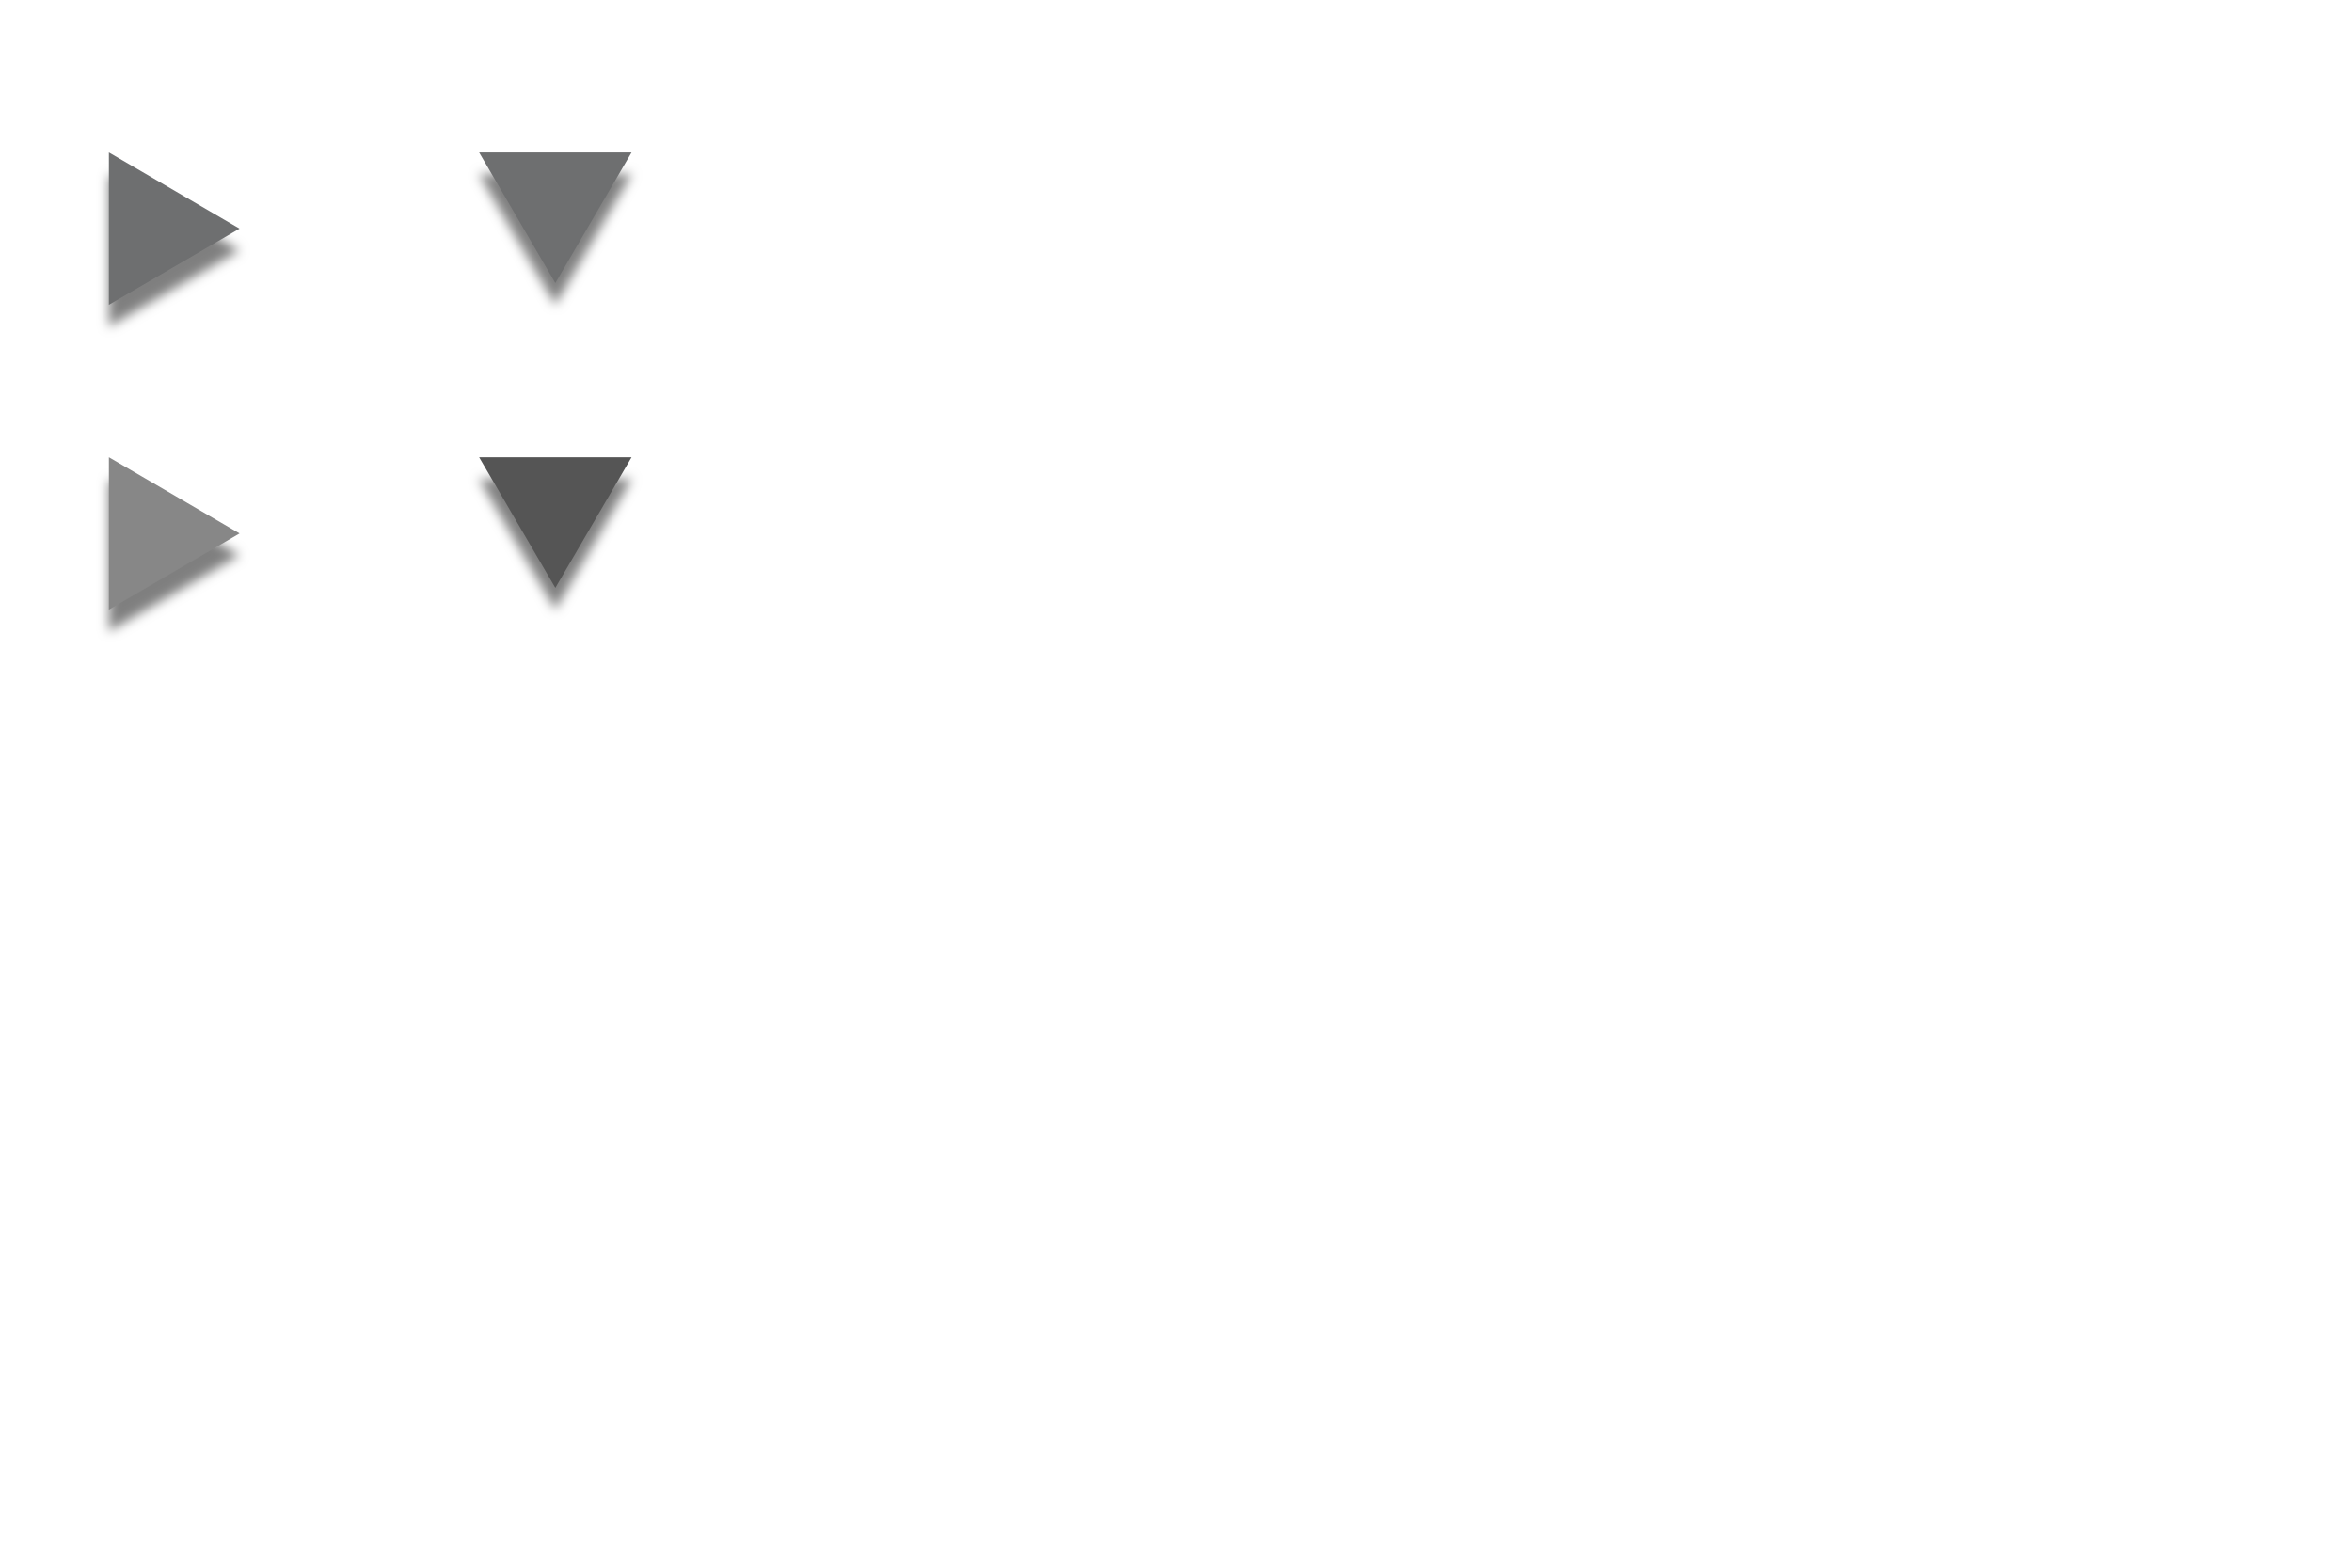
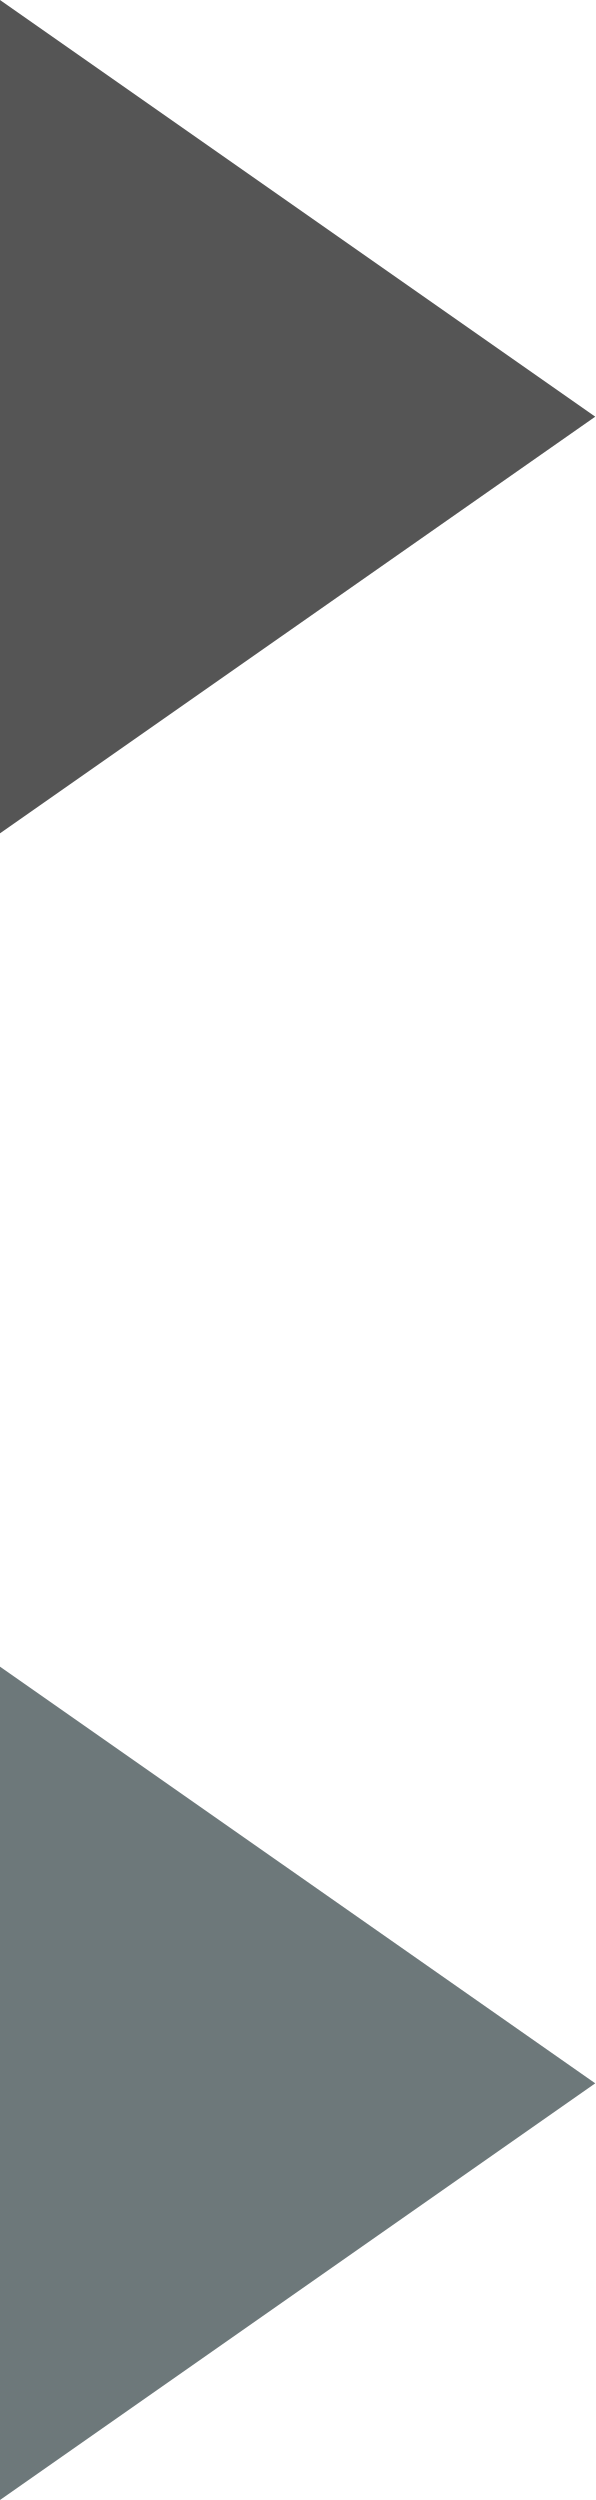
- <svg xmlns="http://www.w3.org/2000/svg" xmlns:xlink="http://www.w3.org/1999/xlink" version="1.1" width="108px" height="72px">
-   <defs>
-     <filter id="blur" x="-10" y="-10" width="12" height="12">
-       <feGaussianBlur in="SourceGraphic" stdDeviation=".25" />
-     </filter>
-     <polyline id="arrow-r-shadow" points="11,10.5 5,7 5,14 11,10.5" filter="url(#blur)" opacity=".5" transform="translate(0, 1)" />
-     <polyline id="arrow-r" points="11,10.5 5,7 5,14 11,10.5" />
-     <polyline id="arrow-d-shadow" points="25.5,13 29,7 22,7 25.5,13" filter="url(#blur)" opacity=".5" transform="translate(0, 1)" />
-     <polyline id="arrow-d" points="25.5,13 29,7 22,7 25.5,13" />
-   </defs>
-   <use xlink:href="#arrow-r-shadow" />
-   <use xlink:href="#arrow-r" fill="#6E6F70" />
-   <use xlink:href="#arrow-d-shadow" />
-   <use xlink:href="#arrow-d" fill="#6E6F70" />
-   <use xlink:href="#arrow-r-shadow" y="14" />
-   <use xlink:href="#arrow-r" y="14" fill="#878787" />
-   <use xlink:href="#arrow-d-shadow" y="14" />
-   <use xlink:href="#arrow-d" y="14" fill="#555" />
+ <svg xmlns="http://www.w3.org/2000/svg" width="5px" height="21px" viewBox="0 0 5 21" version="1.1">
+   <description>Created with Sketch (http://www.bohemiancoding.com/sketch)</description>
+   <defs />
+   <g id="Page 1" stroke="none" stroke-width="1" fill="none" fill-rule="evenodd">
+     <g id="Slice 1">
+       <g id="Page 1">
+         <path d="M5,3.5 L0,0 L0,7 L5,3.5 Z M5,3.5" id="Shape" fill="#555555" />
+         <path d="M0,21 L5,17.5 L0,14 L0,21 Z M0,21" id="Shape" fill="#6D787A" />
+       </g>
+     </g>
+   </g>
</svg>
